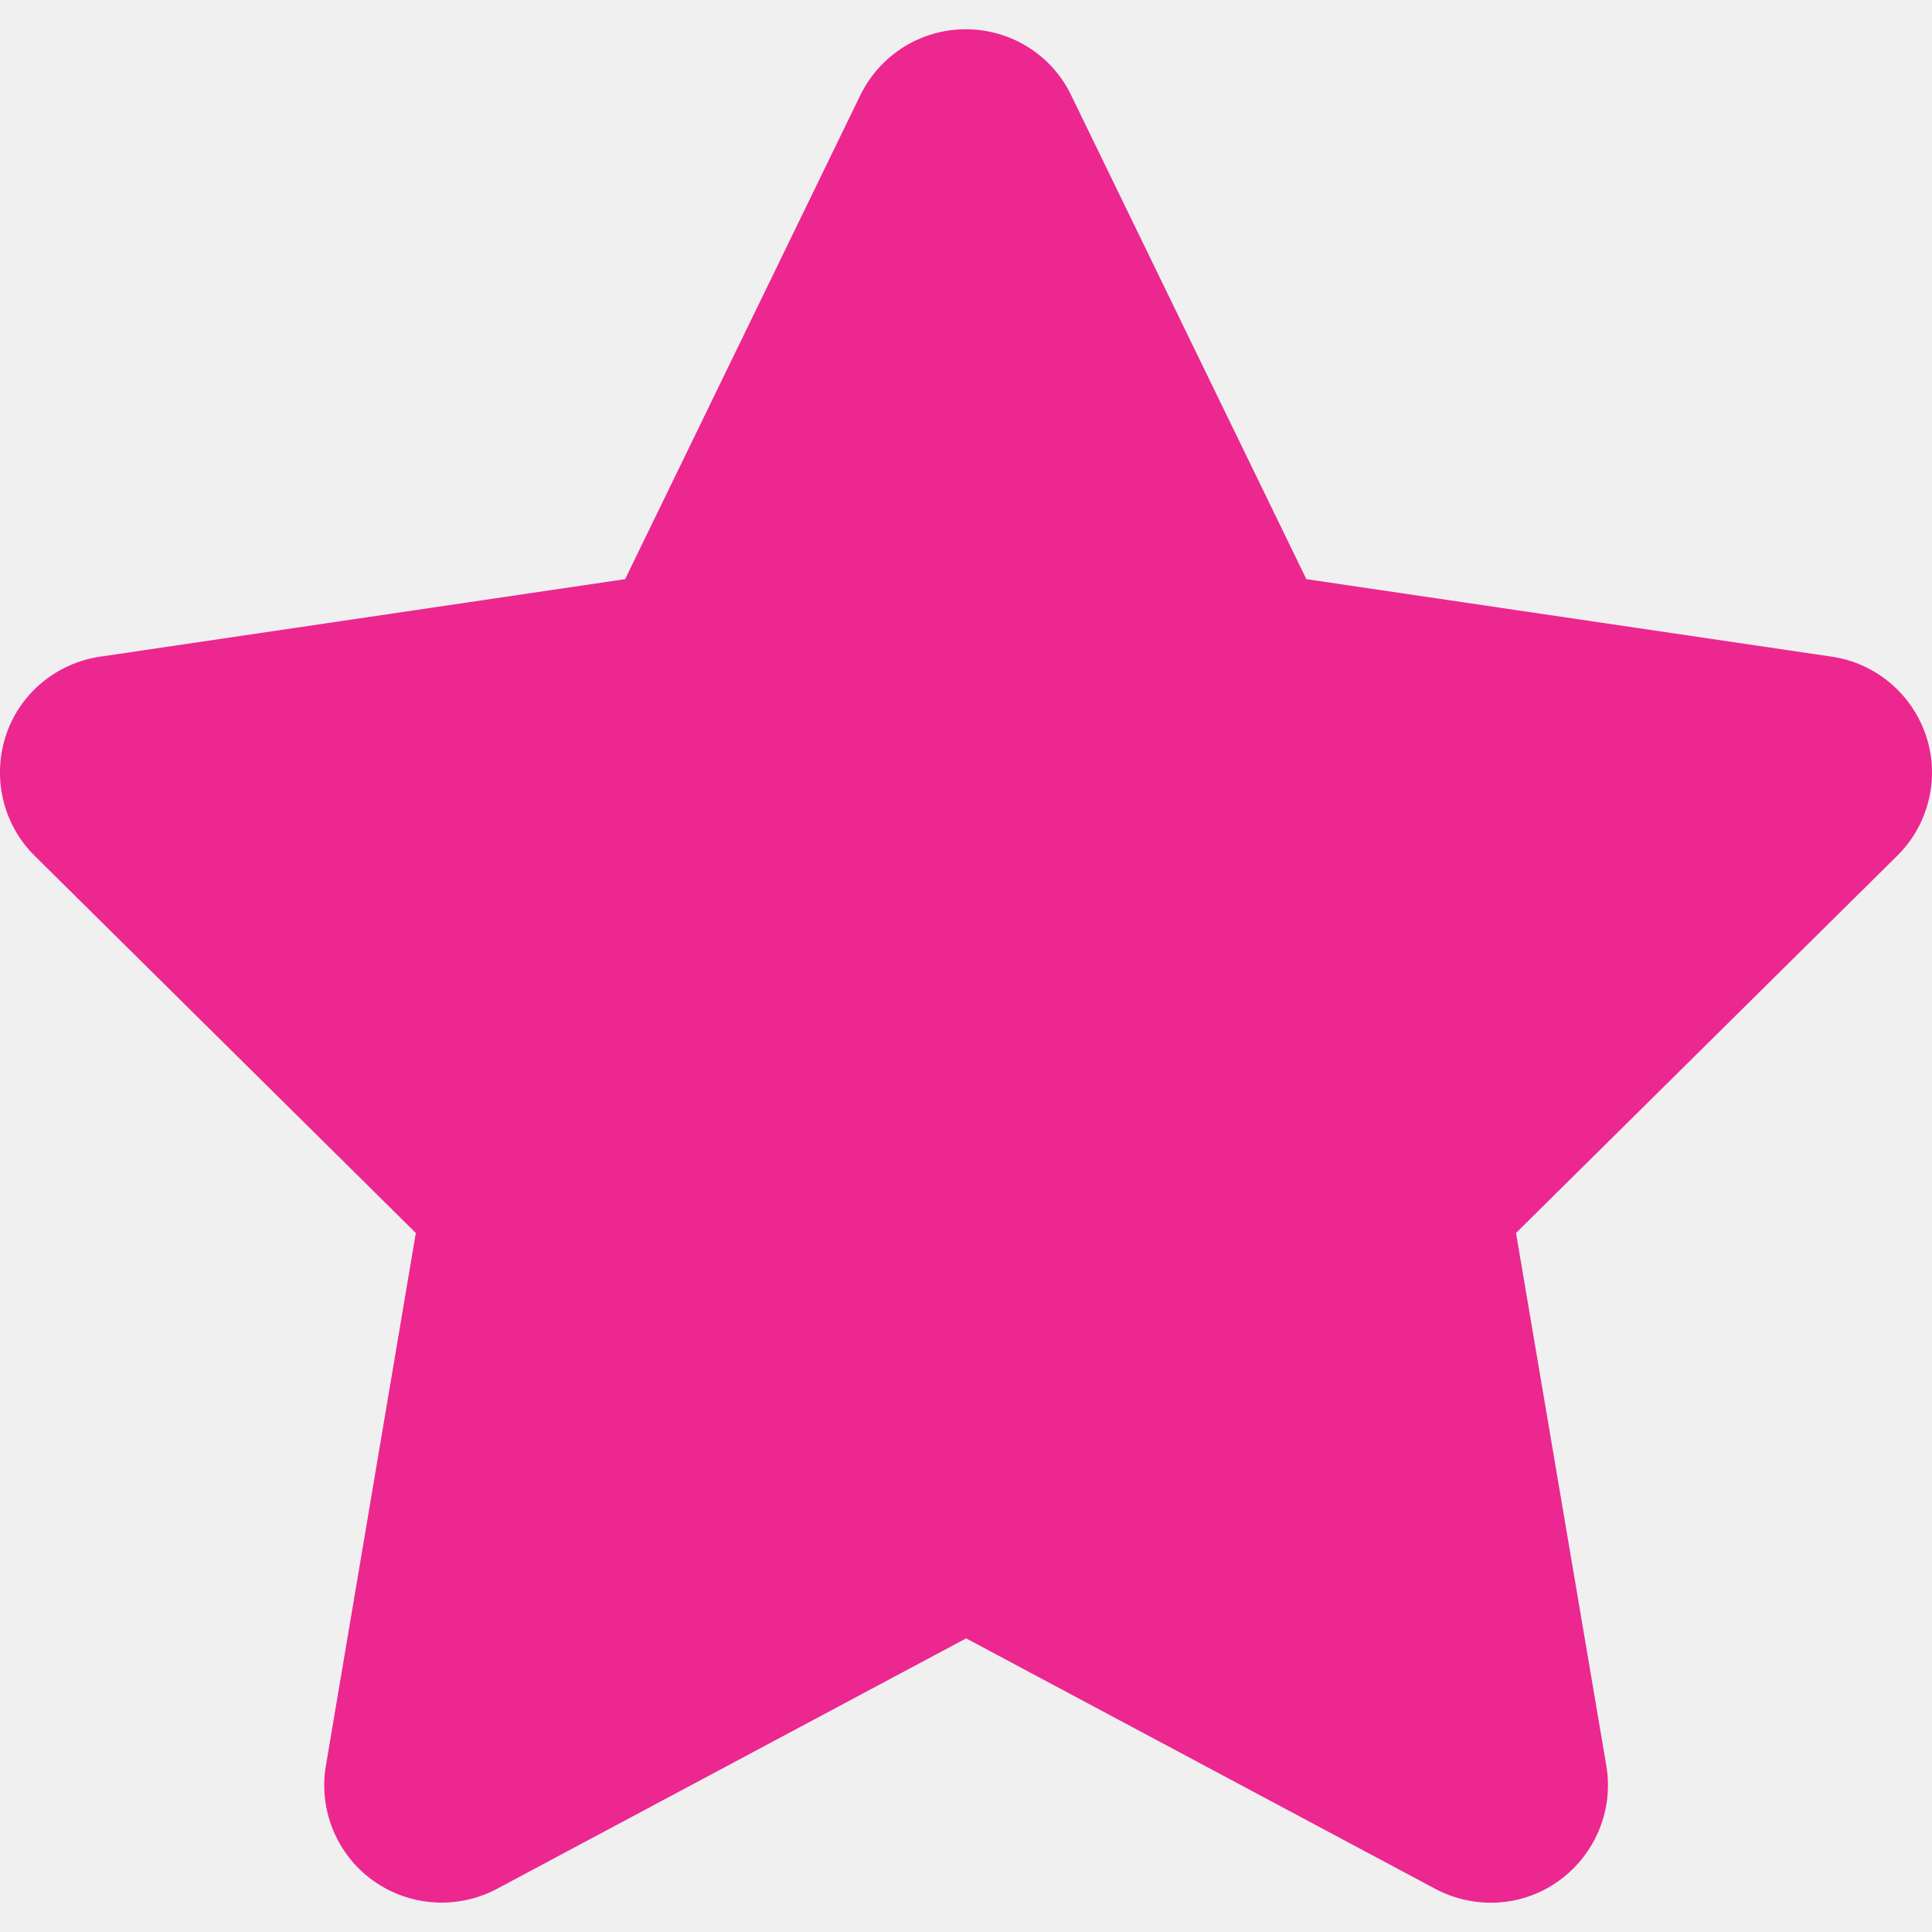
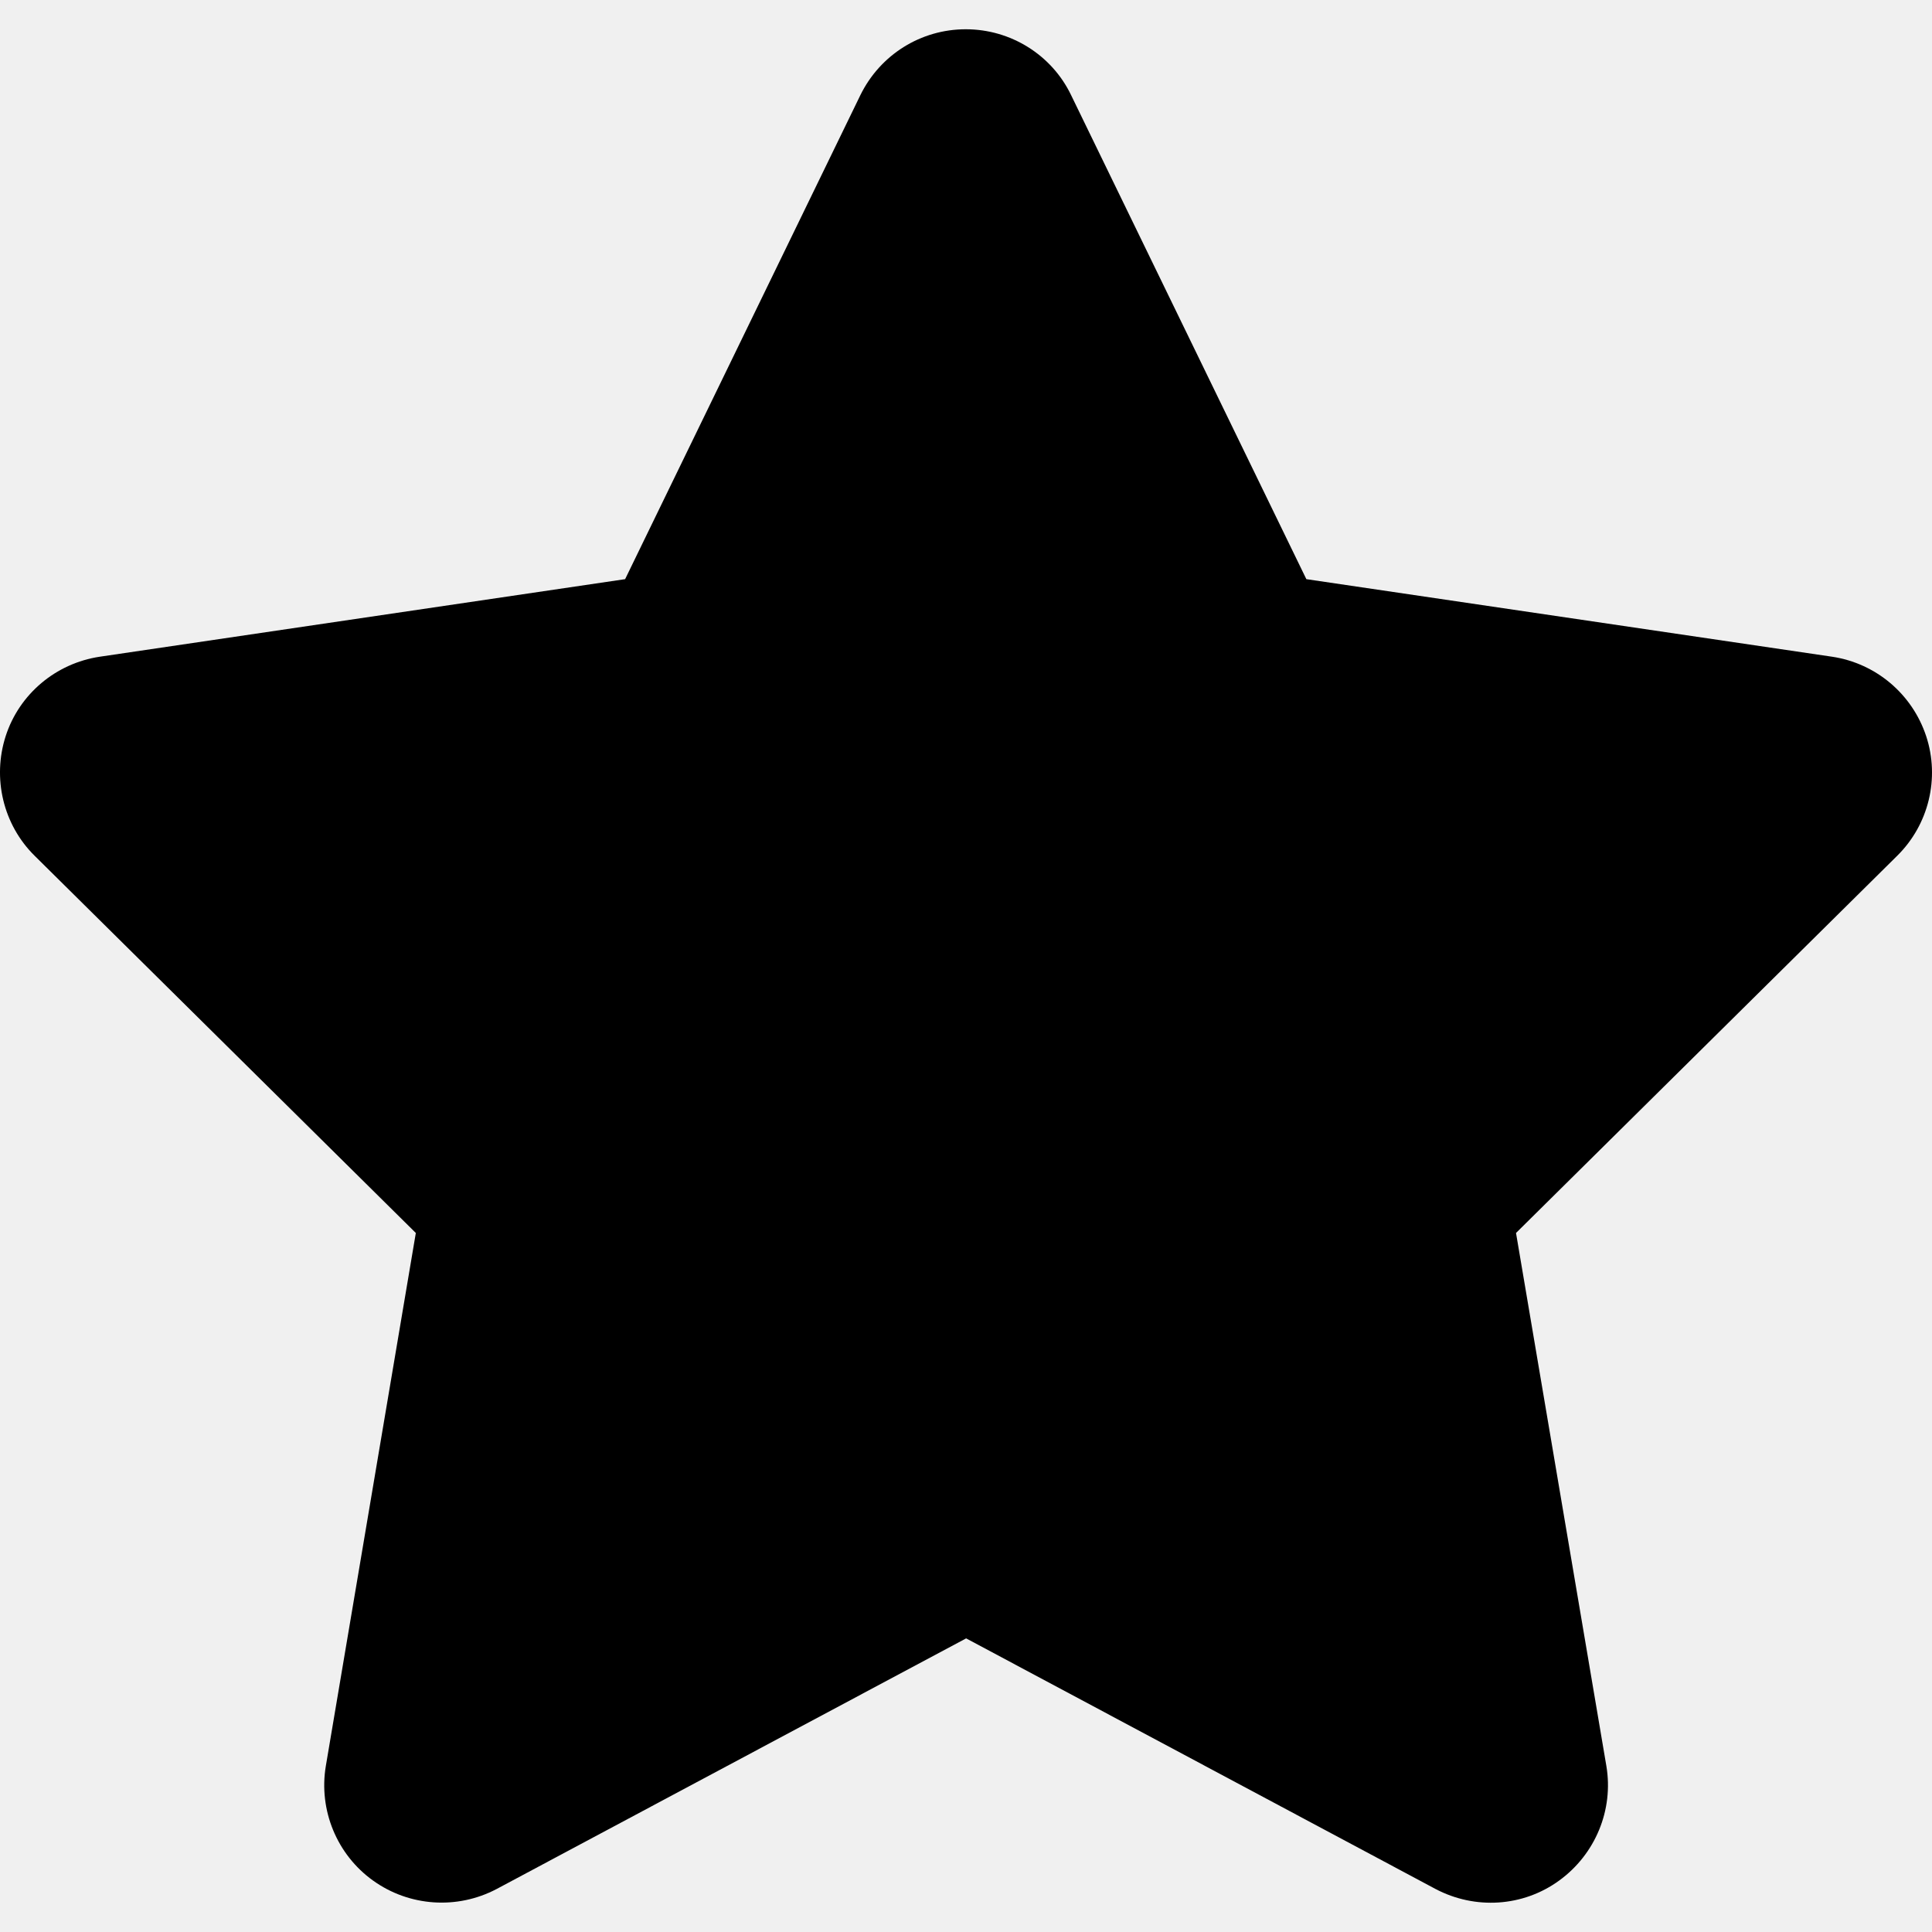
<svg xmlns="http://www.w3.org/2000/svg" width="48" height="48" viewBox="0 0 48 48" fill="none">
  <g clip-path="url(#clip0_2064_132)">
-     <path d="M26.611 2.363C26.13 1.363 25.111 0.727 23.994 0.727C22.875 0.727 21.866 1.363 21.376 2.363L15.531 14.389L2.478 16.316C1.387 16.48 0.478 17.244 0.141 18.289C-0.195 19.334 0.078 20.489 0.86 21.261L10.331 30.633L8.095 43.877C7.913 44.968 8.368 46.077 9.268 46.722C10.168 47.368 11.358 47.449 12.34 46.931L24.003 40.705L35.665 46.931C36.647 47.449 37.837 47.377 38.737 46.722C39.637 46.068 40.092 44.968 39.91 43.877L37.665 30.633L47.136 21.261C47.918 20.489 48.2 19.334 47.855 18.289C47.509 17.244 46.609 16.48 45.518 16.316L32.456 14.389L26.611 2.363Z" fill="#EC2790" />
+     <path d="M26.611 2.363C26.13 1.363 25.111 0.727 23.994 0.727C22.875 0.727 21.866 1.363 21.376 2.363L15.531 14.389L2.478 16.316C1.387 16.48 0.478 17.244 0.141 18.289C-0.195 19.334 0.078 20.489 0.86 21.261L10.331 30.633L8.095 43.877C7.913 44.968 8.368 46.077 9.268 46.722C10.168 47.368 11.358 47.449 12.34 46.931L24.003 40.705L35.665 46.931C36.647 47.449 37.837 47.377 38.737 46.722C39.637 46.068 40.092 44.968 39.91 43.877L37.665 30.633L47.136 21.261C47.918 20.489 48.2 19.334 47.855 18.289C47.509 17.244 46.609 16.48 45.518 16.316L32.456 14.389L26.611 2.363Z" fill="currentColor" />
  </g>
  <defs>
    <clipPath id="clip0_2064_132">
      <rect width="48" height="48" fill="white" />
    </clipPath>
  </defs>
</svg>
